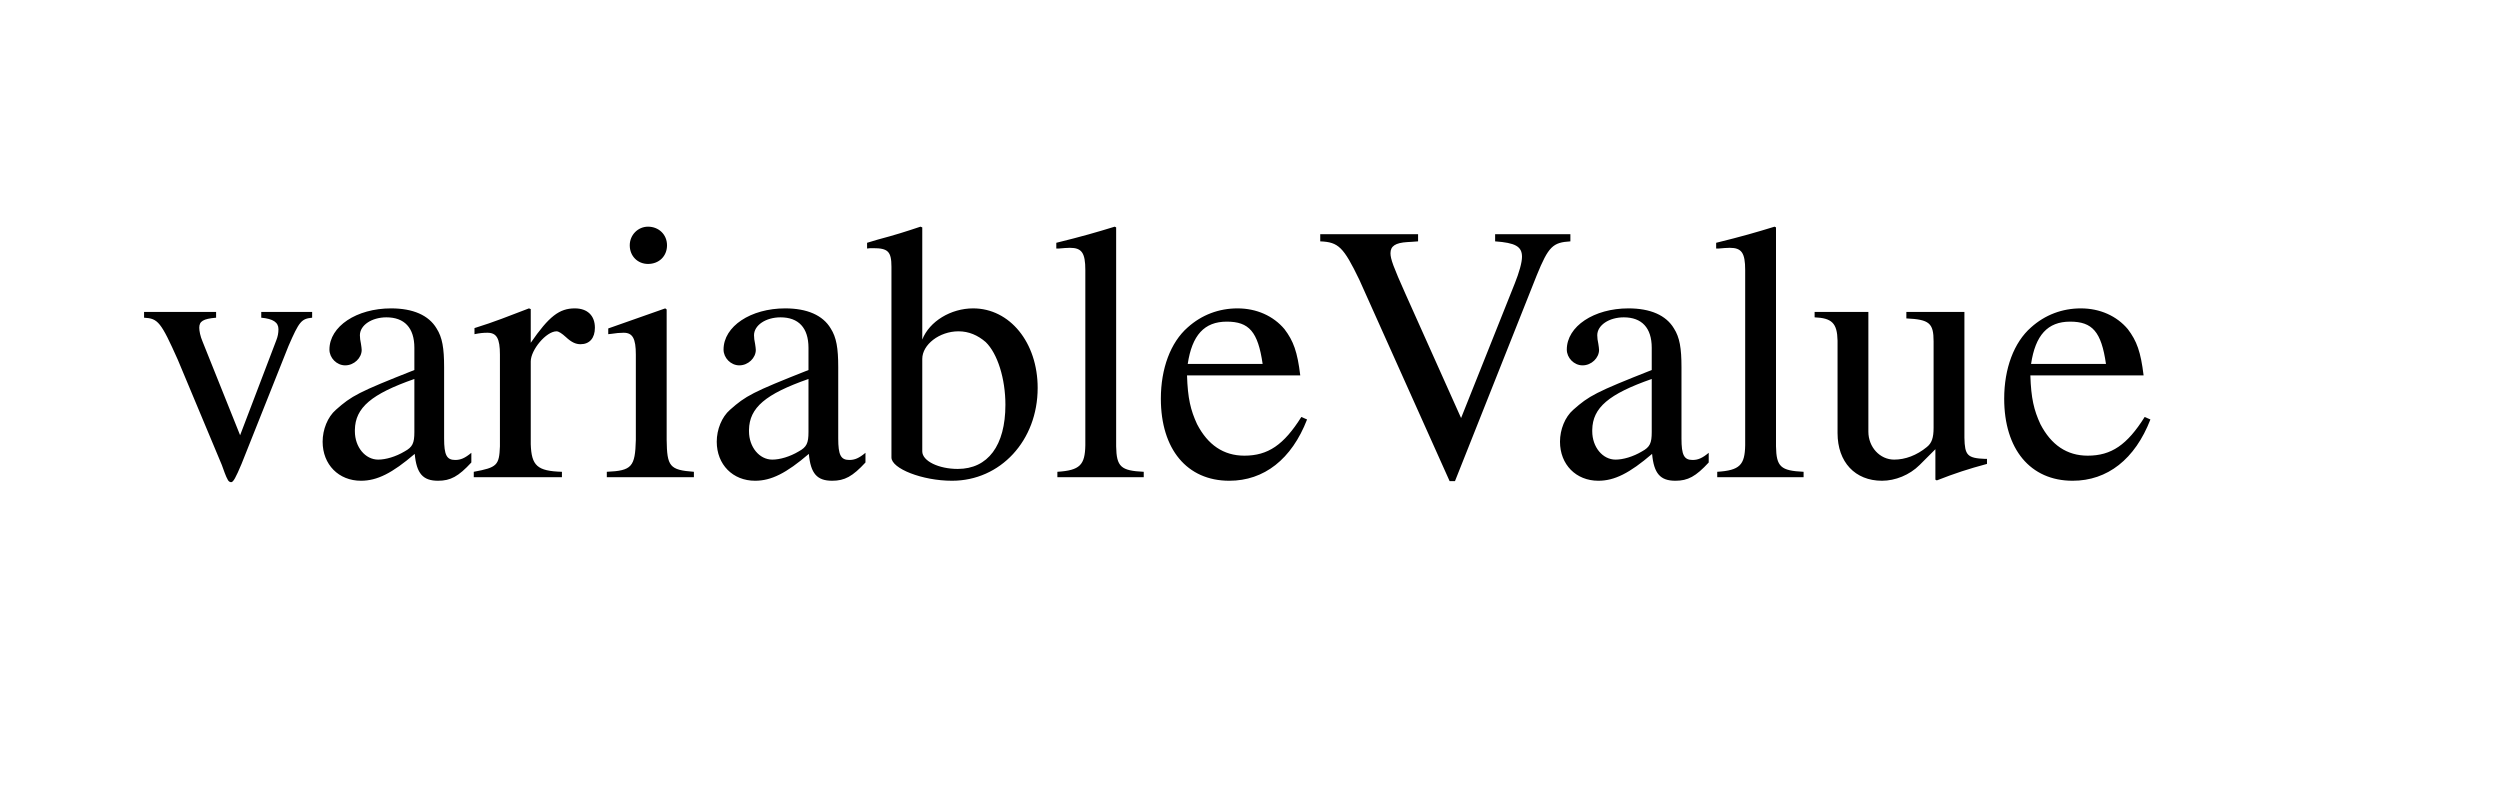
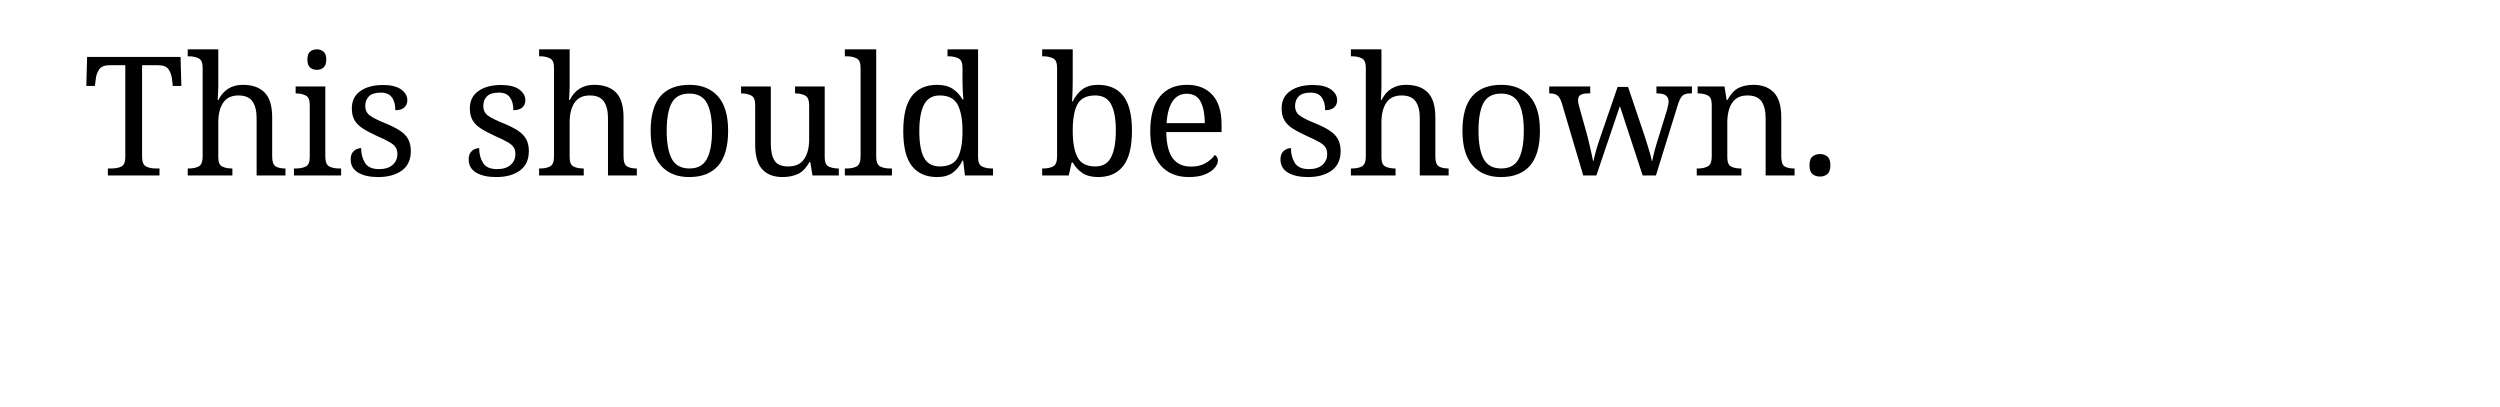
- <svg xmlns="http://www.w3.org/2000/svg" data-stacking-context="true" aria-owns="html1" width="109" height="35" viewBox="2 1 109 35">
+ <svg xmlns="http://www.w3.org/2000/svg" data-stacking-context="true" aria-owns="html1" width="482" height="78.4" viewBox="0 0 482 78.4">
  <style />
  <g data-stacking-layer="rootBackgroundAndBorders" />
  <g data-stacking-layer="childStackingContextsWithNegativeStackLevels" />
  <g data-stacking-layer="inFlowNonInlineNonPositionedDescendants" />
  <g data-stacking-layer="nonPositionedFloats" />
  <g data-stacking-layer="inFlowInlineLevelNonPositionedDescendants" />
  <g data-stacking-layer="childStackingContextsWithStackLevelZeroAndPositionedDescendantsWithStackLevelZero" />
  <g data-stacking-layer="childStackingContextsWithPositiveStackLevels" />
  <g data-tag="html" id="html1" data-z-index="auto" data-stacking-context="true" aria-owns="head1 body1">
    <g data-tag="head" id="head1" data-z-index="auto" data-stacking-context="true" />
    <g data-tag="body" id="body1" data-z-index="auto" data-stacking-context="true" role="document" aria-owns="p1">
-       <g data-tag="p" id="p1" data-z-index="auto" data-stacking-context="true" aria-owns="span1">
-         <g data-tag="span" id="span1" data-z-index="auto" data-stacking-context="true">
-           <text color="rgb(0, 0, 0)" dominant-baseline="text-after-edge" font-family="Times" font-size="16px" font-stretch="100%" font-style="normal" font-variant="normal" font-weight="400" direction="ltr" letter-spacing="normal" text-decoration="none solid rgb(0, 0, 0)" text-anchor="start" text-rendering="auto" unicode-bidi="normal" word-spacing="0px" writing-mode="horizontal-tb" user-select="auto" fill="rgb(0, 0, 0)">
-             <tspan xml:space="preserve" x="7.986" y="26.875" textLength="87.969" lengthAdjust="spacingAndGlyphs">variableValue</tspan>
-           </text>
-         </g>
+       <text color="rgb(0, 0, 0)" dominant-baseline="text-after-edge" font-family="serif" font-size="32px" font-size-adjust="none" font-stretch="100%" font-style="normal" font-variant="normal" font-weight="400" direction="ltr" letter-spacing="normal" text-decoration="rgb(0, 0, 0)" text-anchor="start" text-rendering="auto" unicode-bidi="isolate" word-spacing="0px" writing-mode="horizontal-tb" user-select="auto" fill="rgb(0, 0, 0)">
+         <tspan xml:space="preserve" x="16" y="8" textLength="0" lengthAdjust="spacingAndGlyphs"> </tspan>
+       </text>
+       <g data-tag="p" id="p1" data-z-index="auto" data-stacking-context="true">
+         <text color="rgb(0, 0, 0)" dominant-baseline="text-after-edge" font-family="serif" font-size="32px" font-size-adjust="none" font-stretch="100%" font-style="normal" font-variant="normal" font-weight="400" direction="ltr" letter-spacing="normal" text-decoration="rgb(0, 0, 0)" text-anchor="start" text-rendering="auto" unicode-bidi="isolate" word-spacing="0px" writing-mode="horizontal-tb" user-select="auto" fill="rgb(0, 0, 0)">
+           <tspan xml:space="preserve" x="16" y="43.2" textLength="287.983" lengthAdjust="spacingAndGlyphs">This should be shown.</tspan>
+         </text>
      </g>
+       <text color="rgb(0, 0, 0)" dominant-baseline="text-after-edge" font-family="serif" font-size="32px" font-size-adjust="none" font-stretch="100%" font-style="normal" font-variant="normal" font-weight="400" direction="ltr" letter-spacing="normal" text-decoration="rgb(0, 0, 0)" text-anchor="start" text-rendering="auto" unicode-bidi="isolate" word-spacing="0px" writing-mode="horizontal-tb" user-select="auto" fill="rgb(0, 0, 0)">
+         <tspan xml:space="preserve" x="16" y="78.4" textLength="0" lengthAdjust="spacingAndGlyphs"> </tspan>
+       </text>
    </g>
  </g>
</svg>
